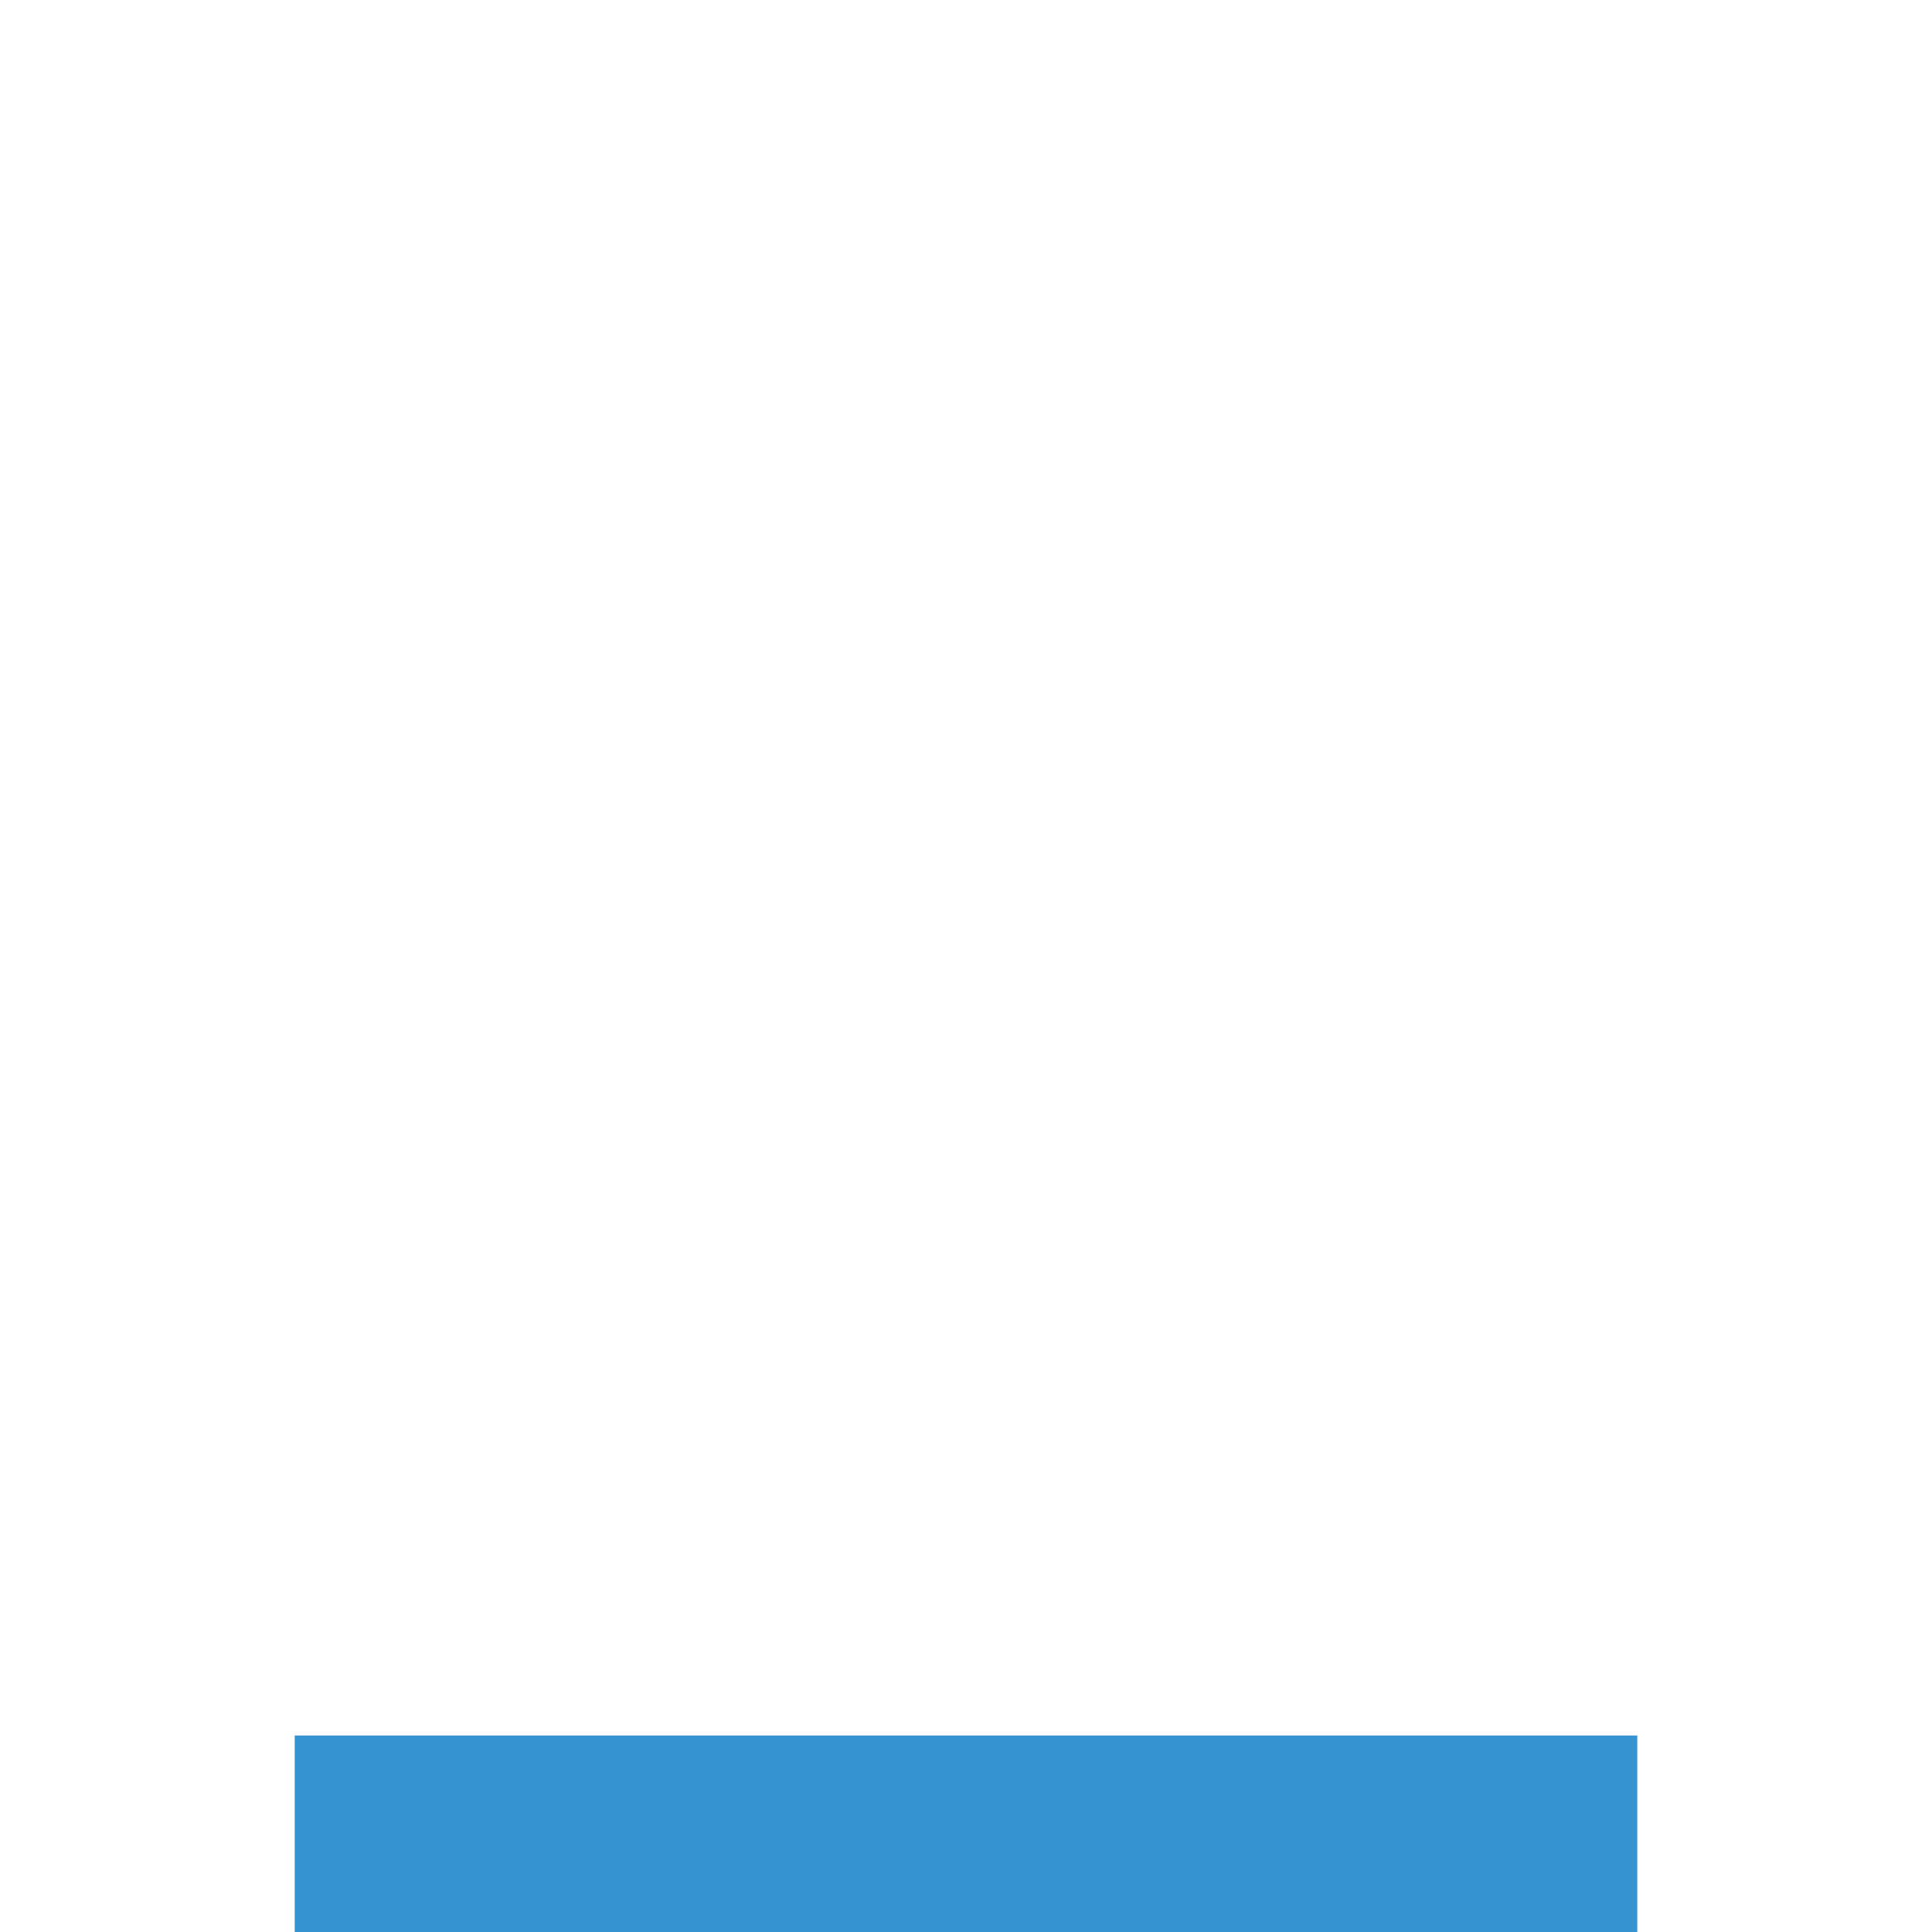
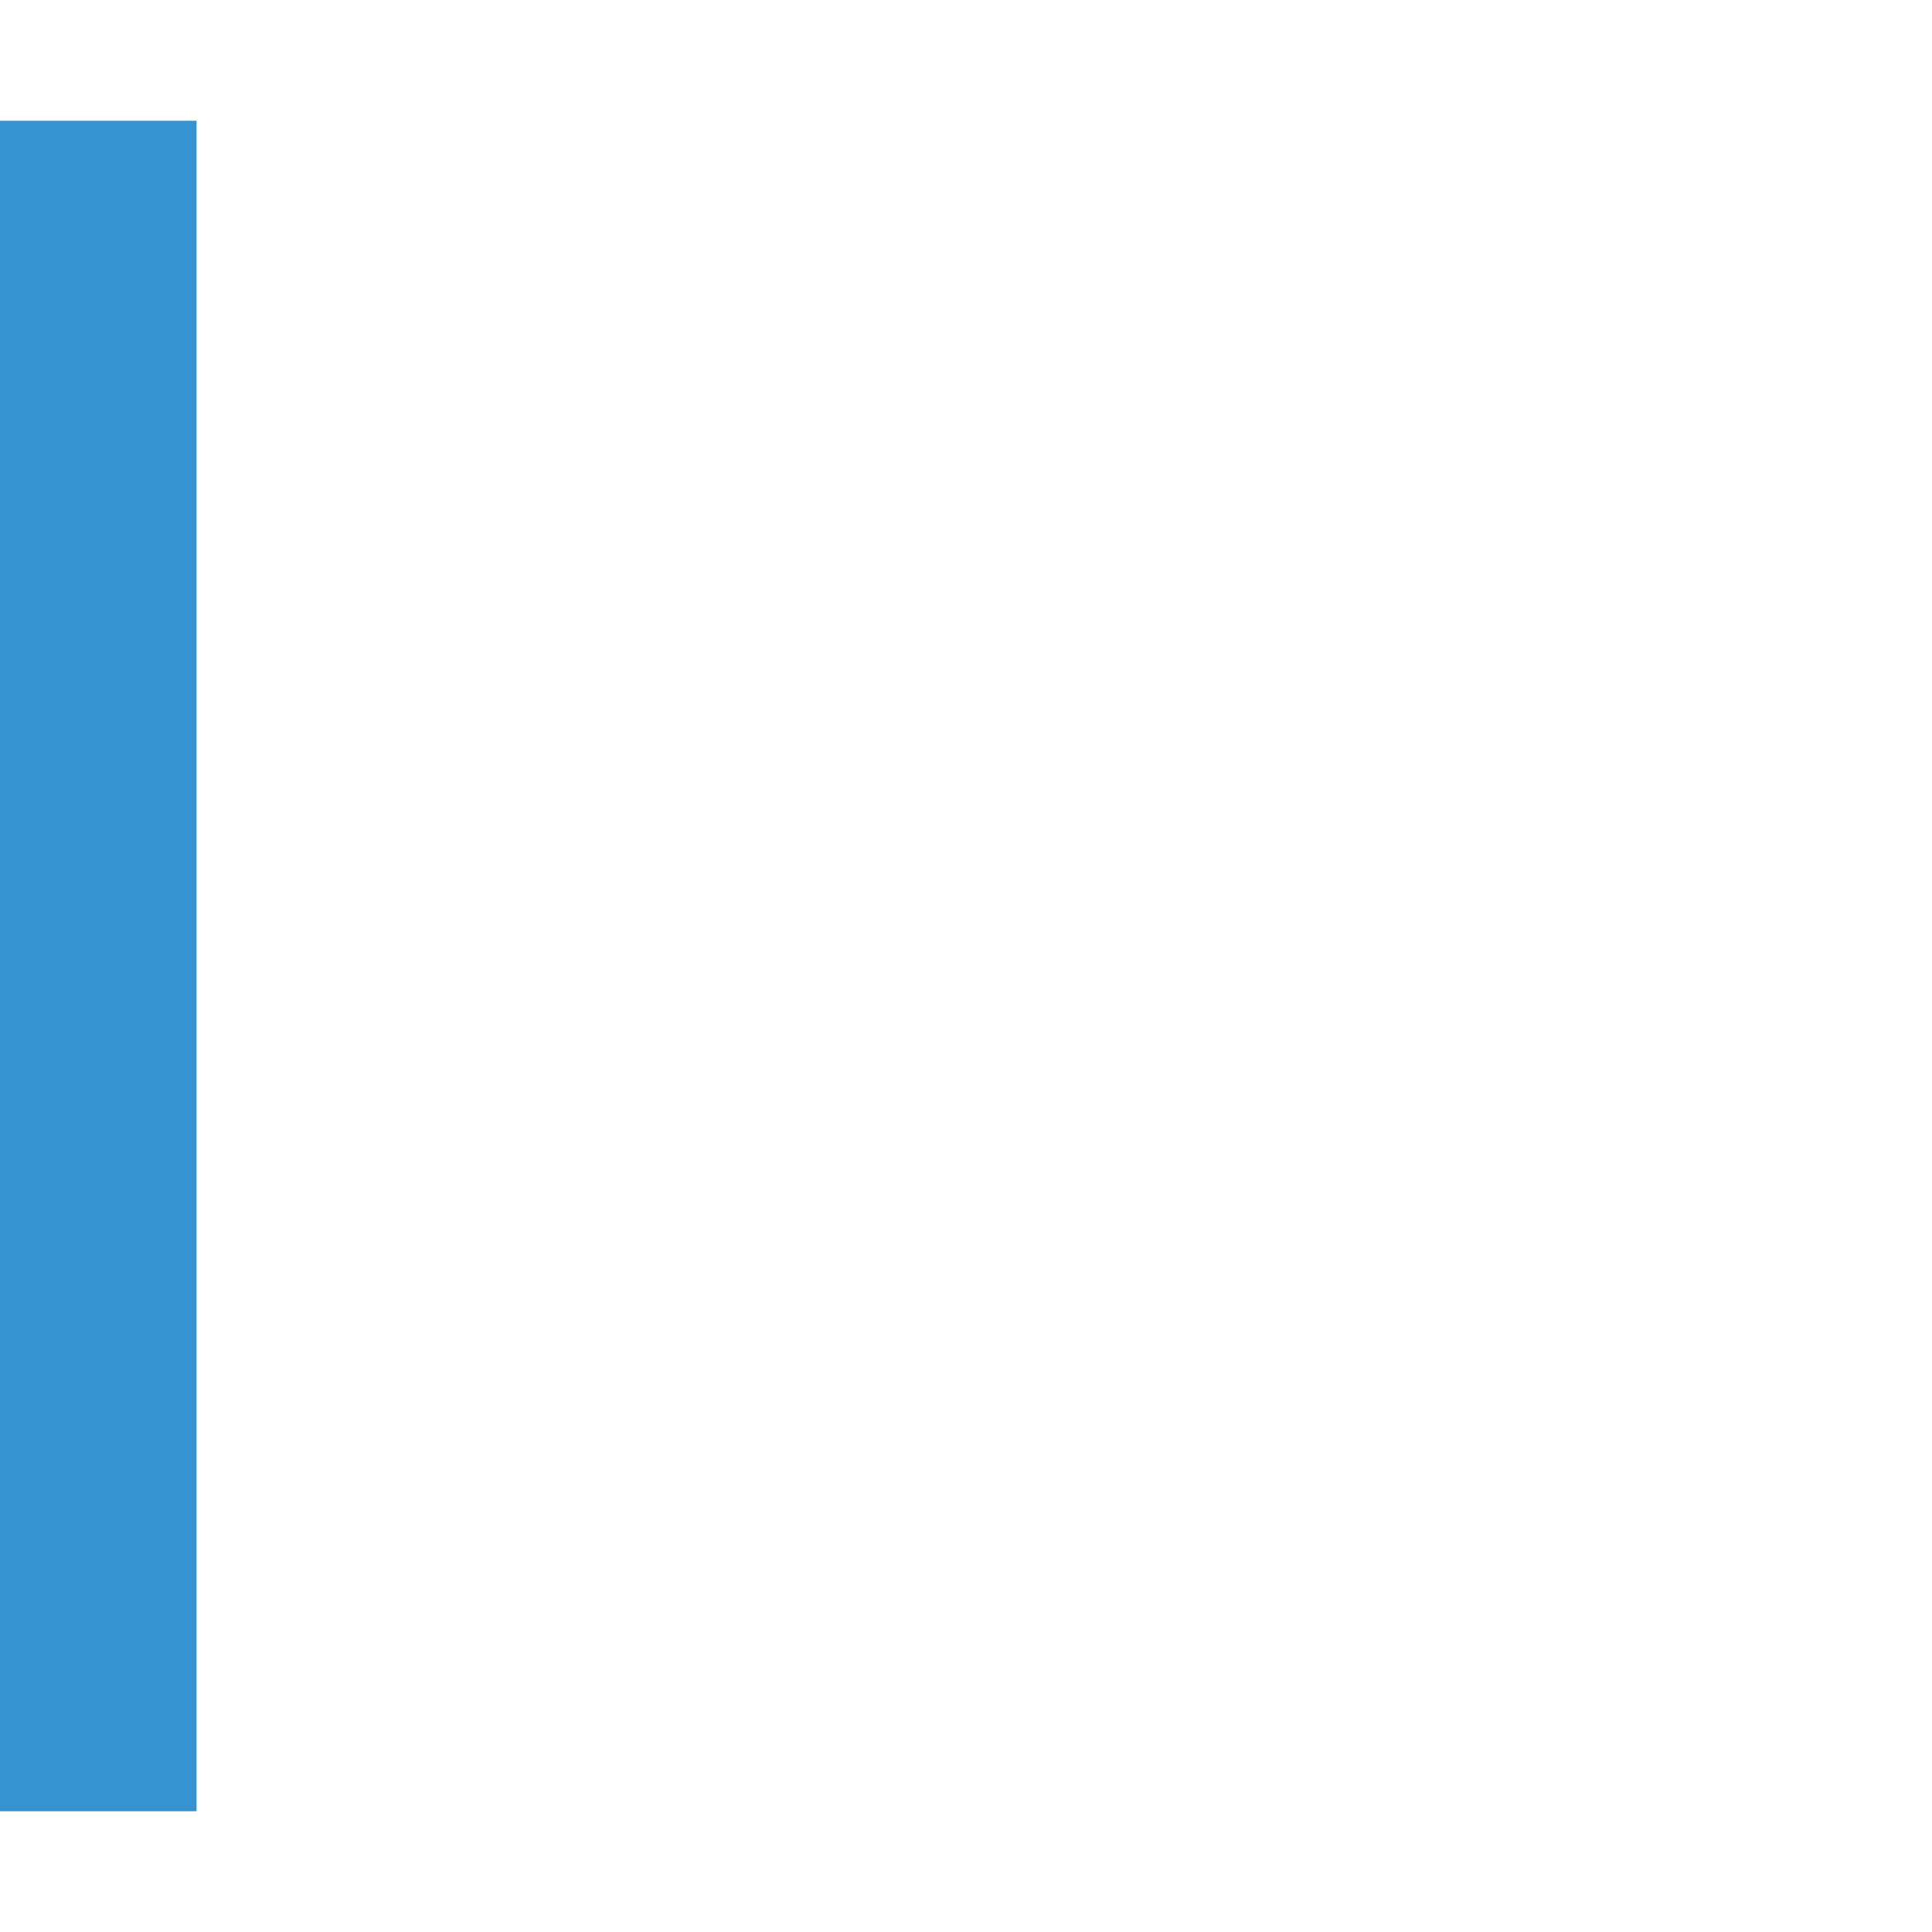
<svg xmlns="http://www.w3.org/2000/svg" id="svg2" version="1.1" width="24" height="24" viewBox="0 0 24 24">
  <defs id="defs6" />
-   <rect style="fill:#298ccf;fill-opacity:0.941" id="rect4133" width="16.678" height="2.442" x="3.661" y="21.559" />
+   <rect style="fill:#298ccf;fill-opacity:0.941;stroke-width:1.122" id="rect4133" width="21" height="2.442" x="-22.5" y="1.2454034e-15" transform="rotate(-90)" />
</svg>
